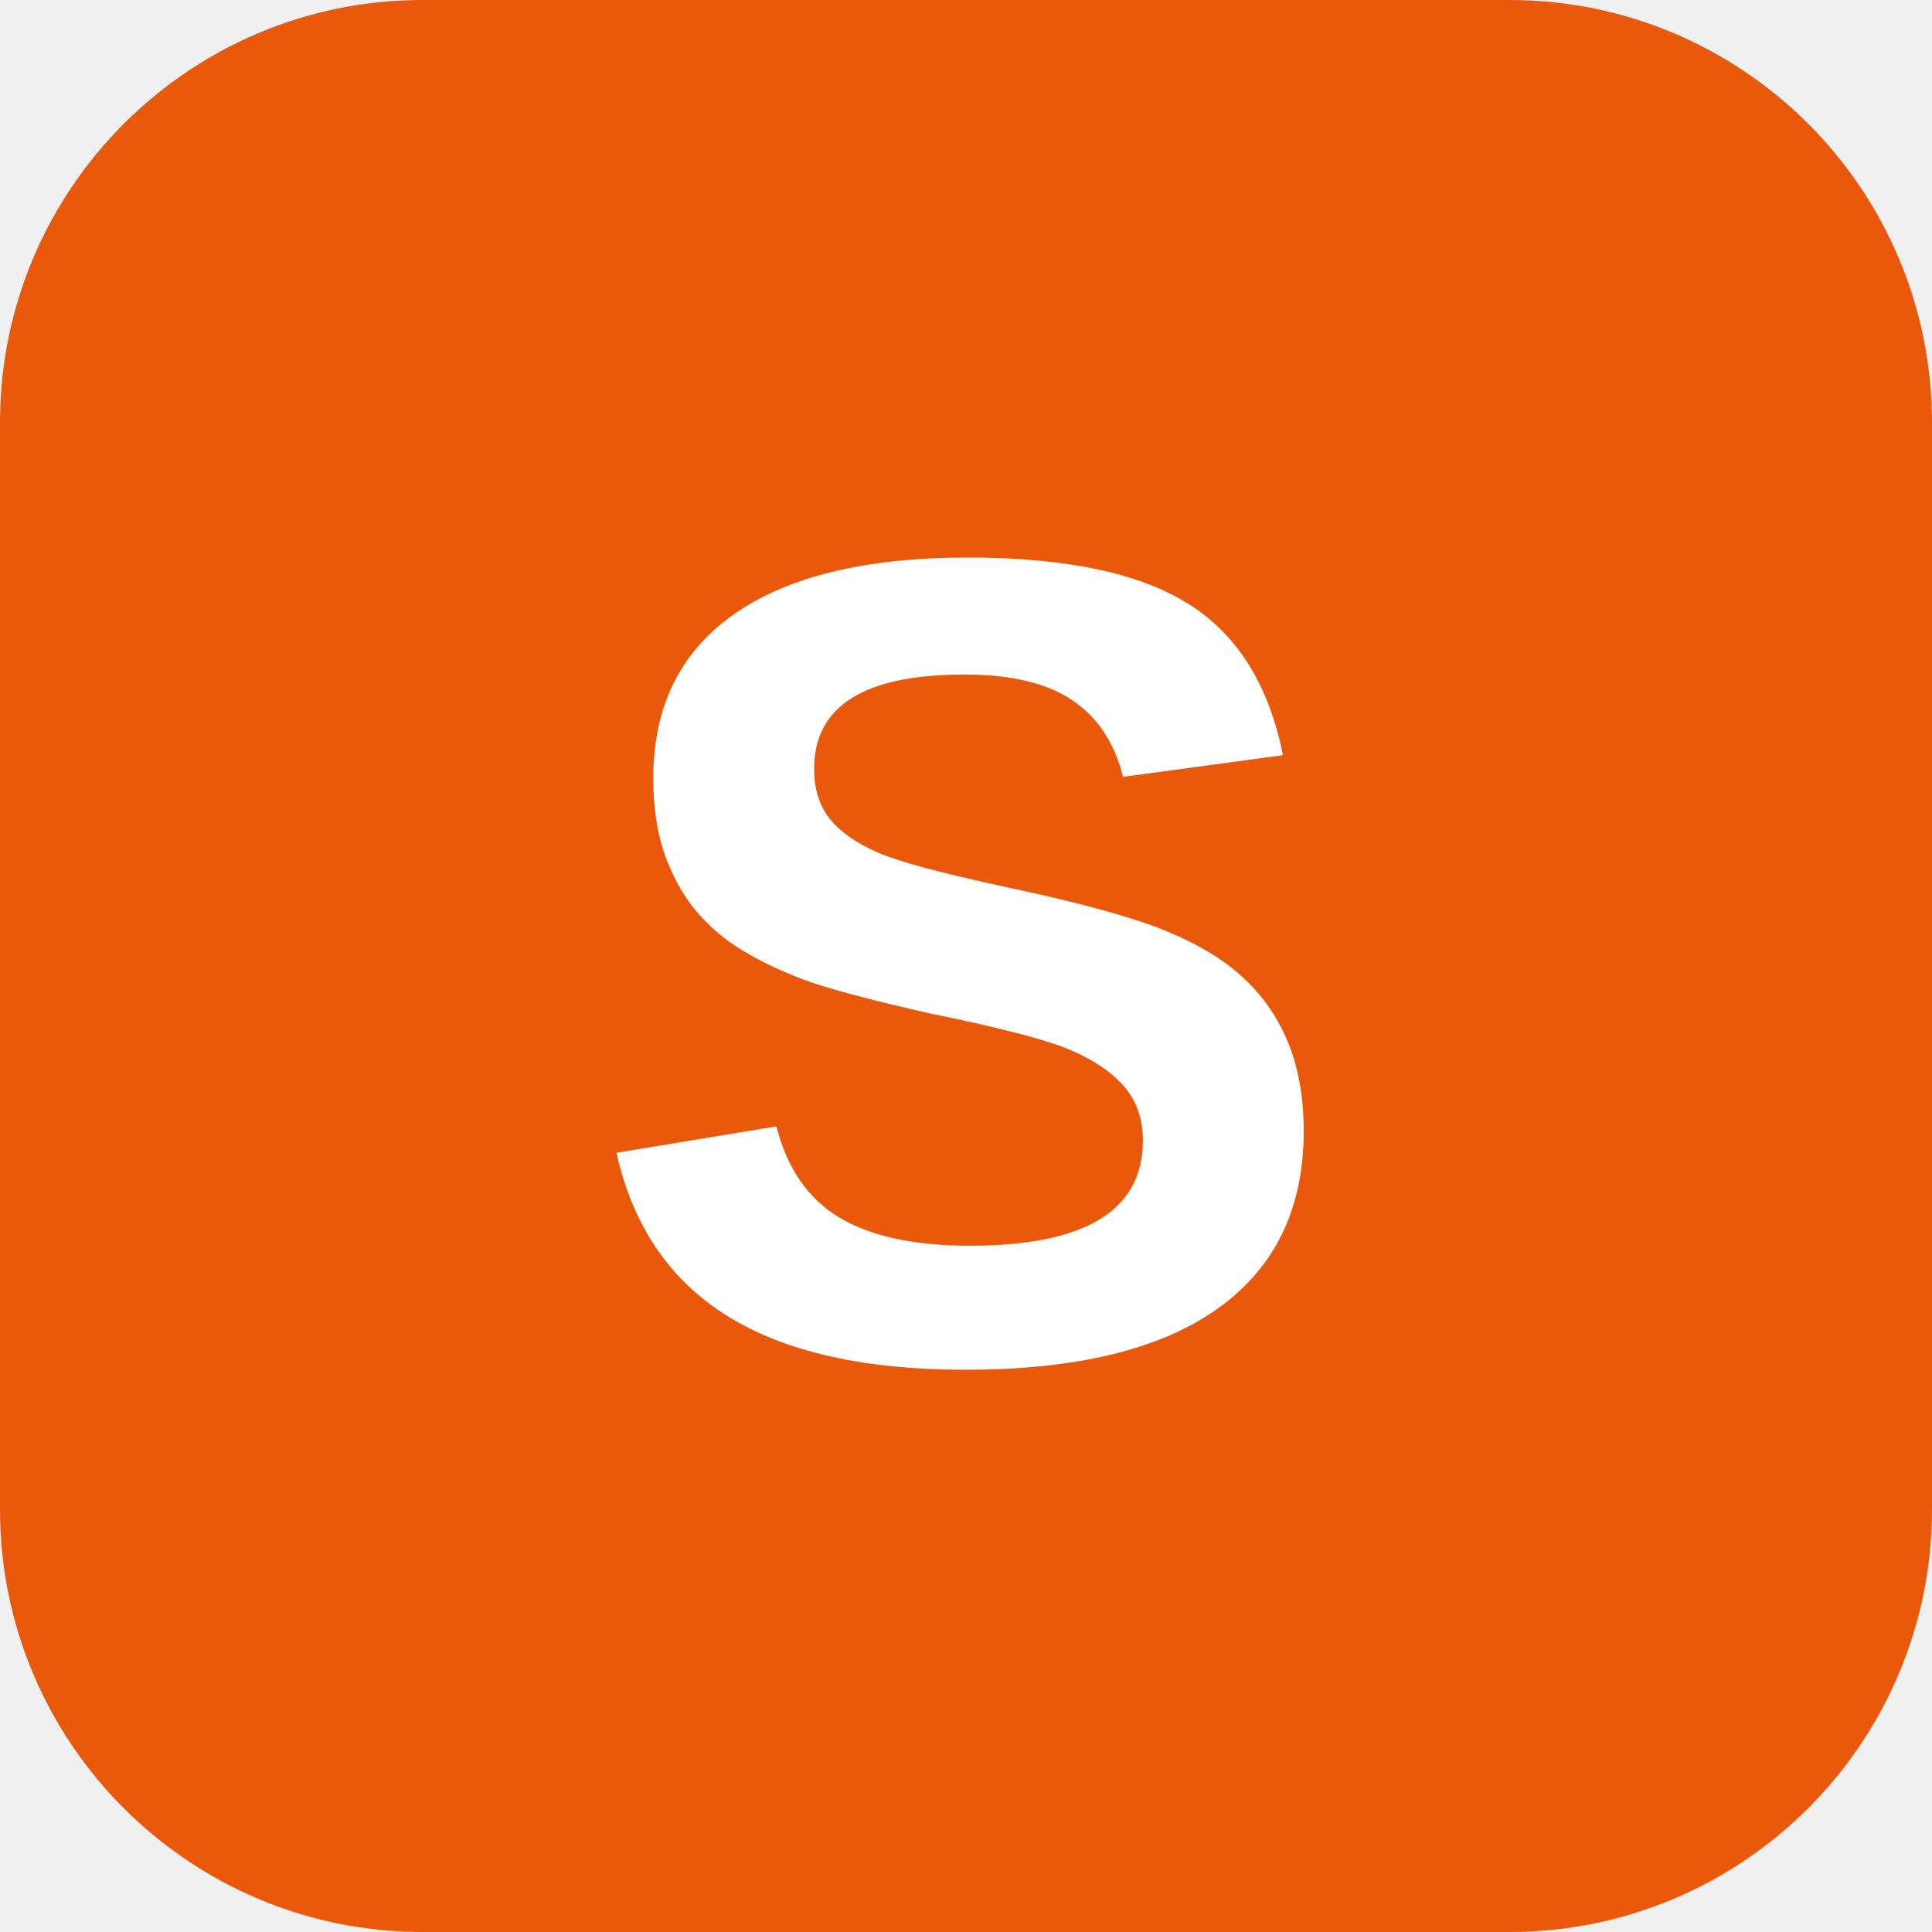
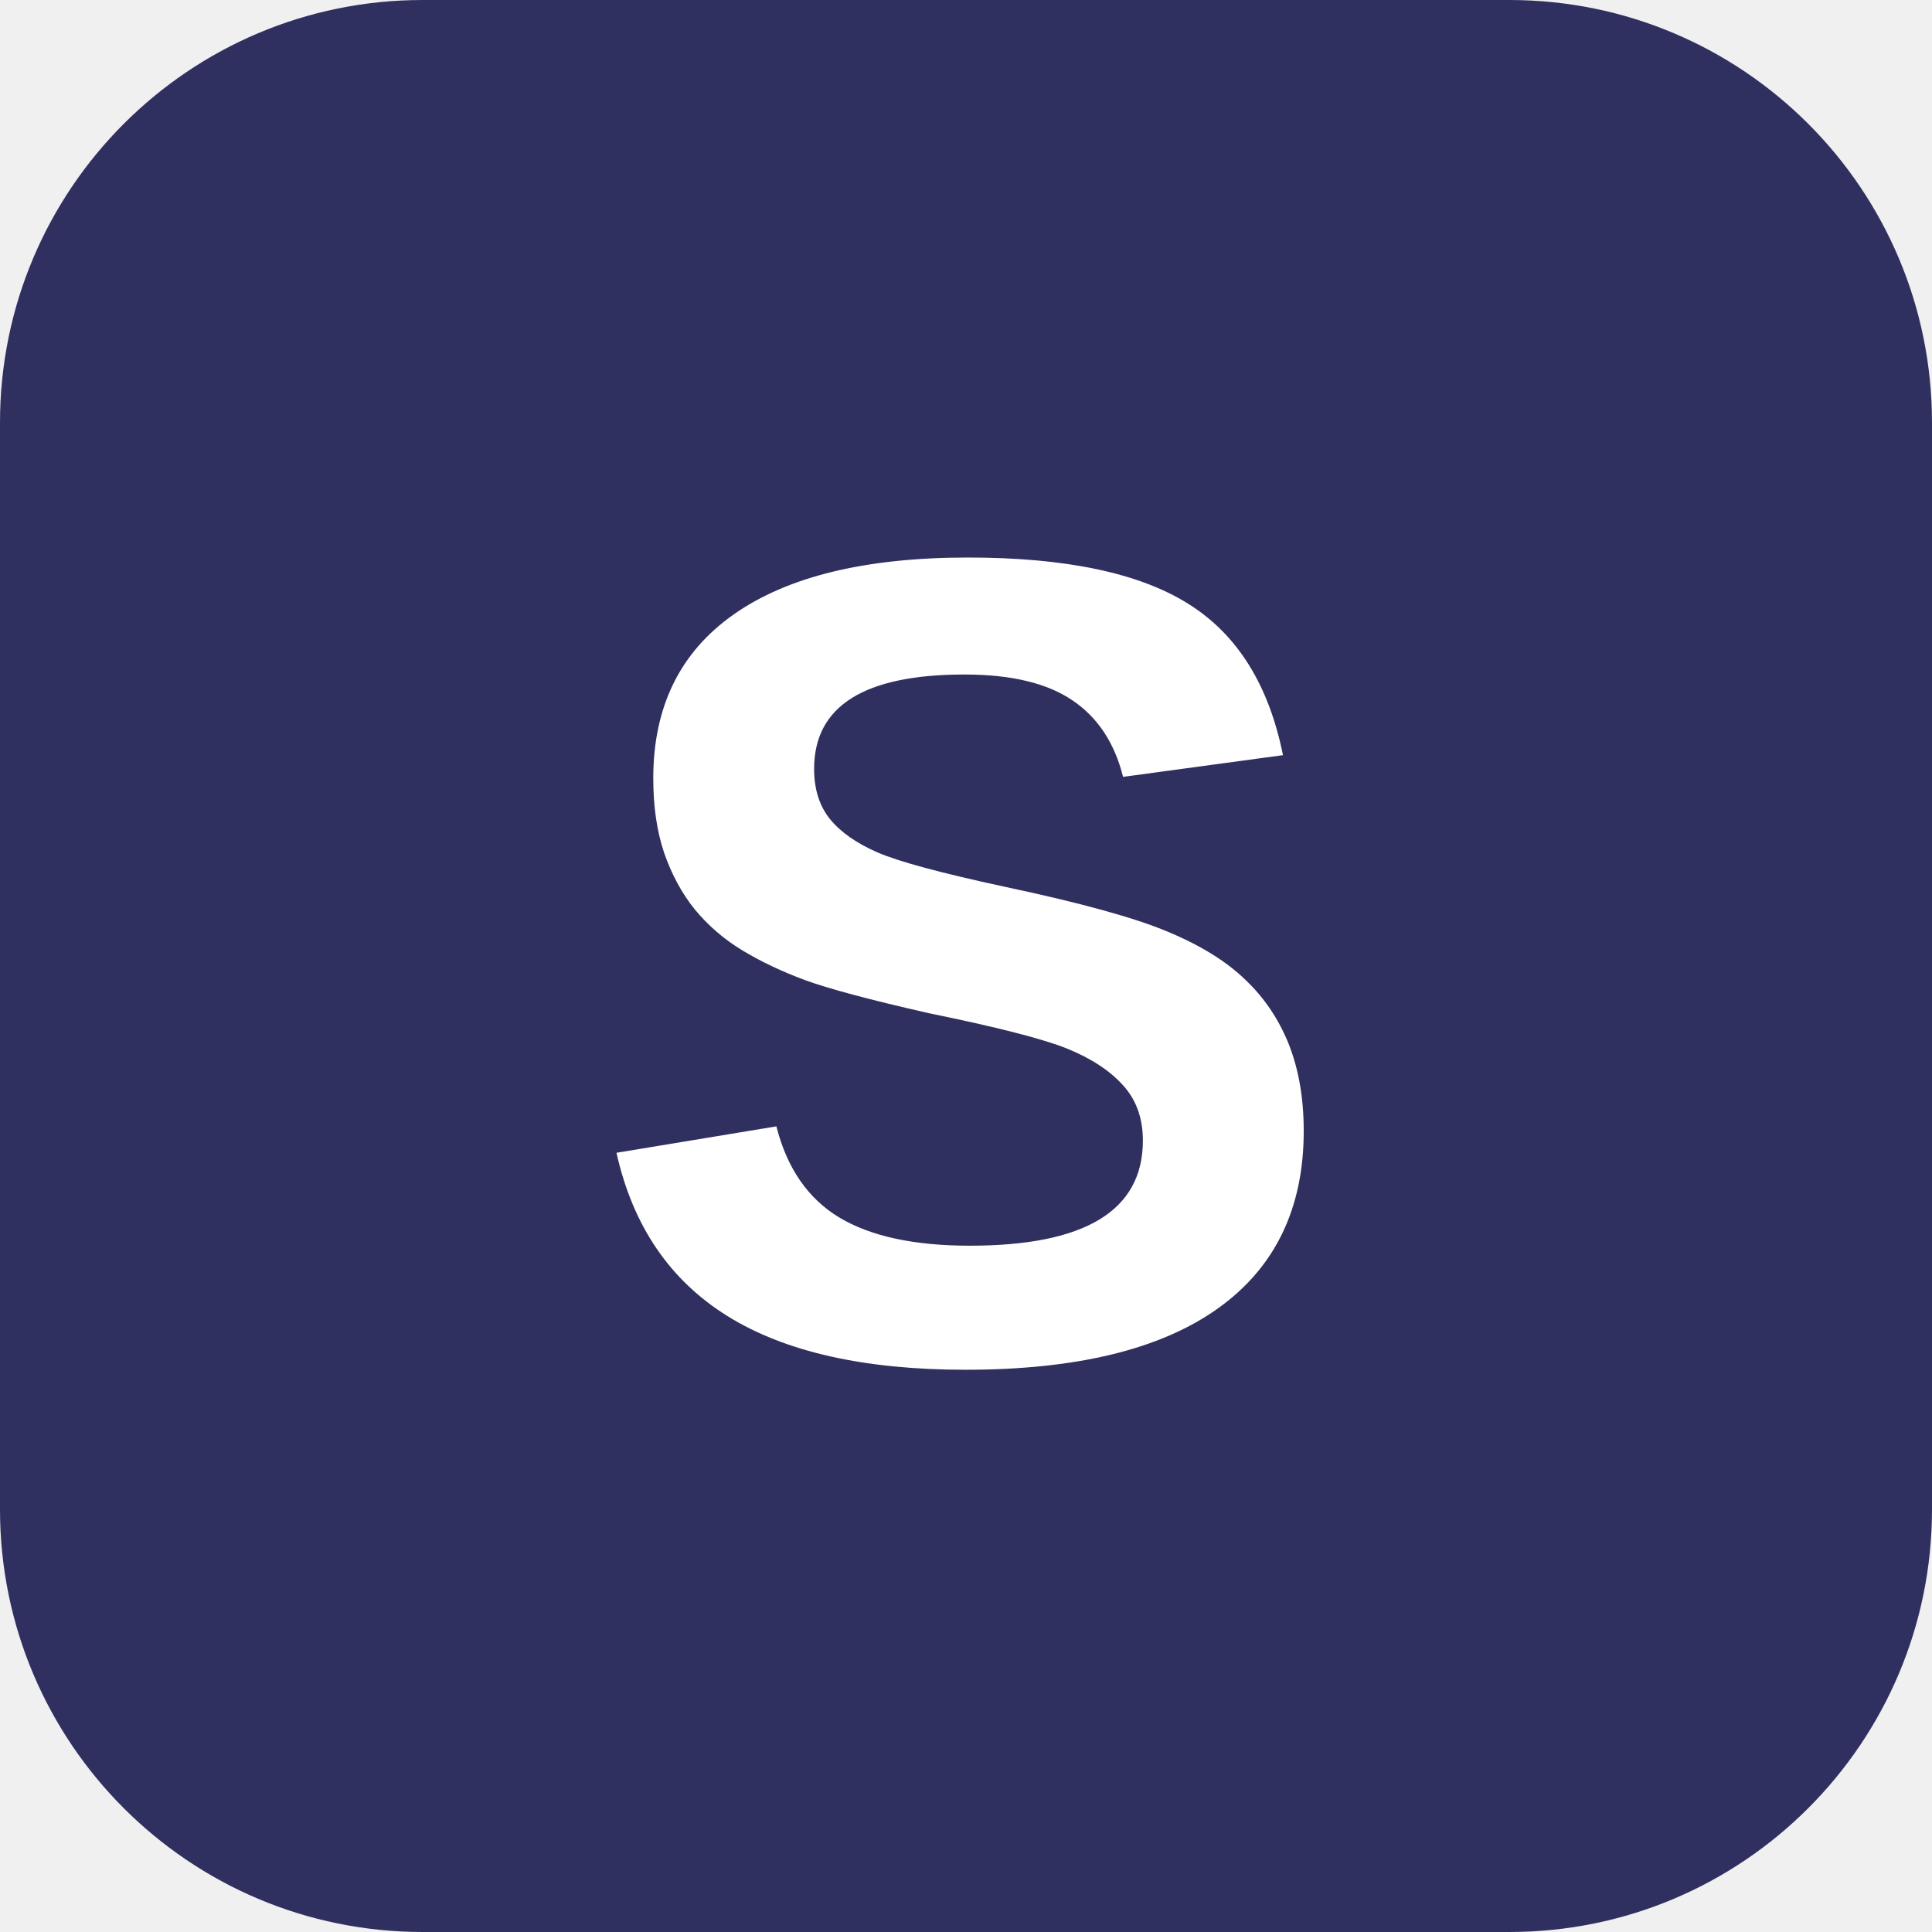
<svg xmlns="http://www.w3.org/2000/svg" width="64" height="64" viewBox="0 0 64 64">
-   <rect width="64" height="64" rx="14" fill="#ea580c" />
+   <rect width="64" height="64" rx="14" fill="#303060" />
  <text x="32" y="45" font-family="Arial, Helvetica, sans-serif" font-size="38" font-weight="700" text-anchor="middle" fill="#ffffff">S</text>
</svg>
